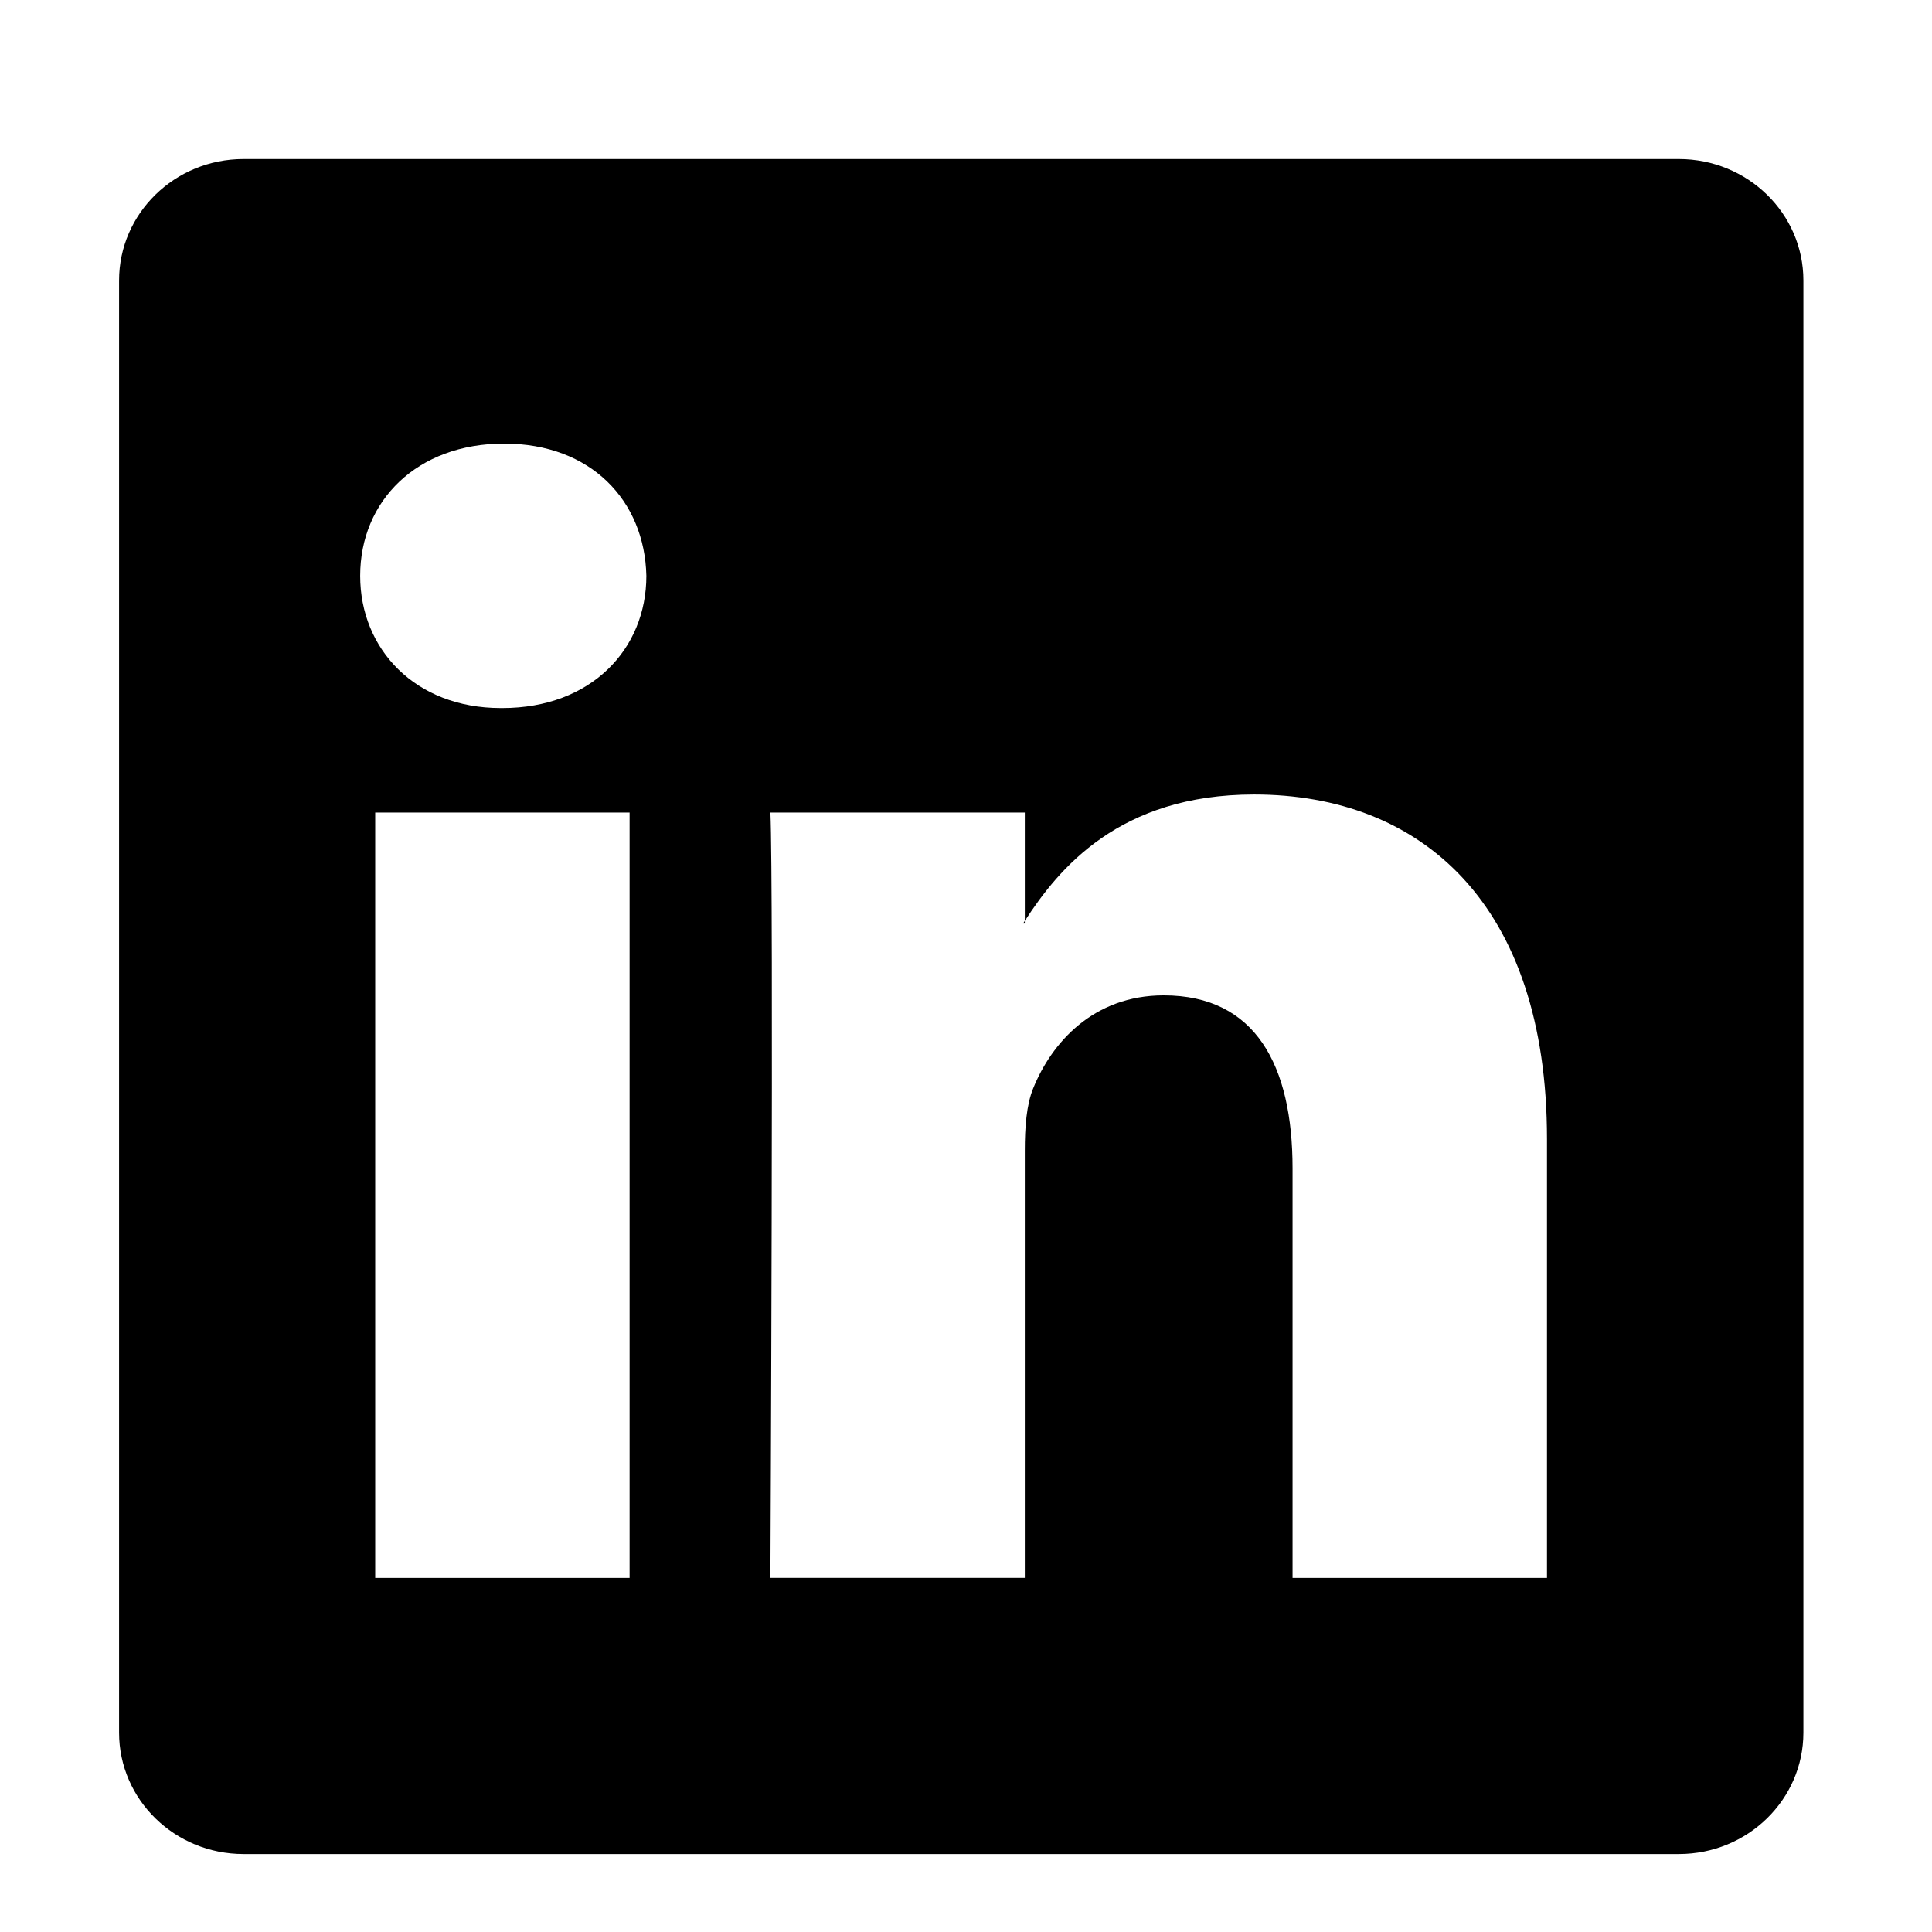
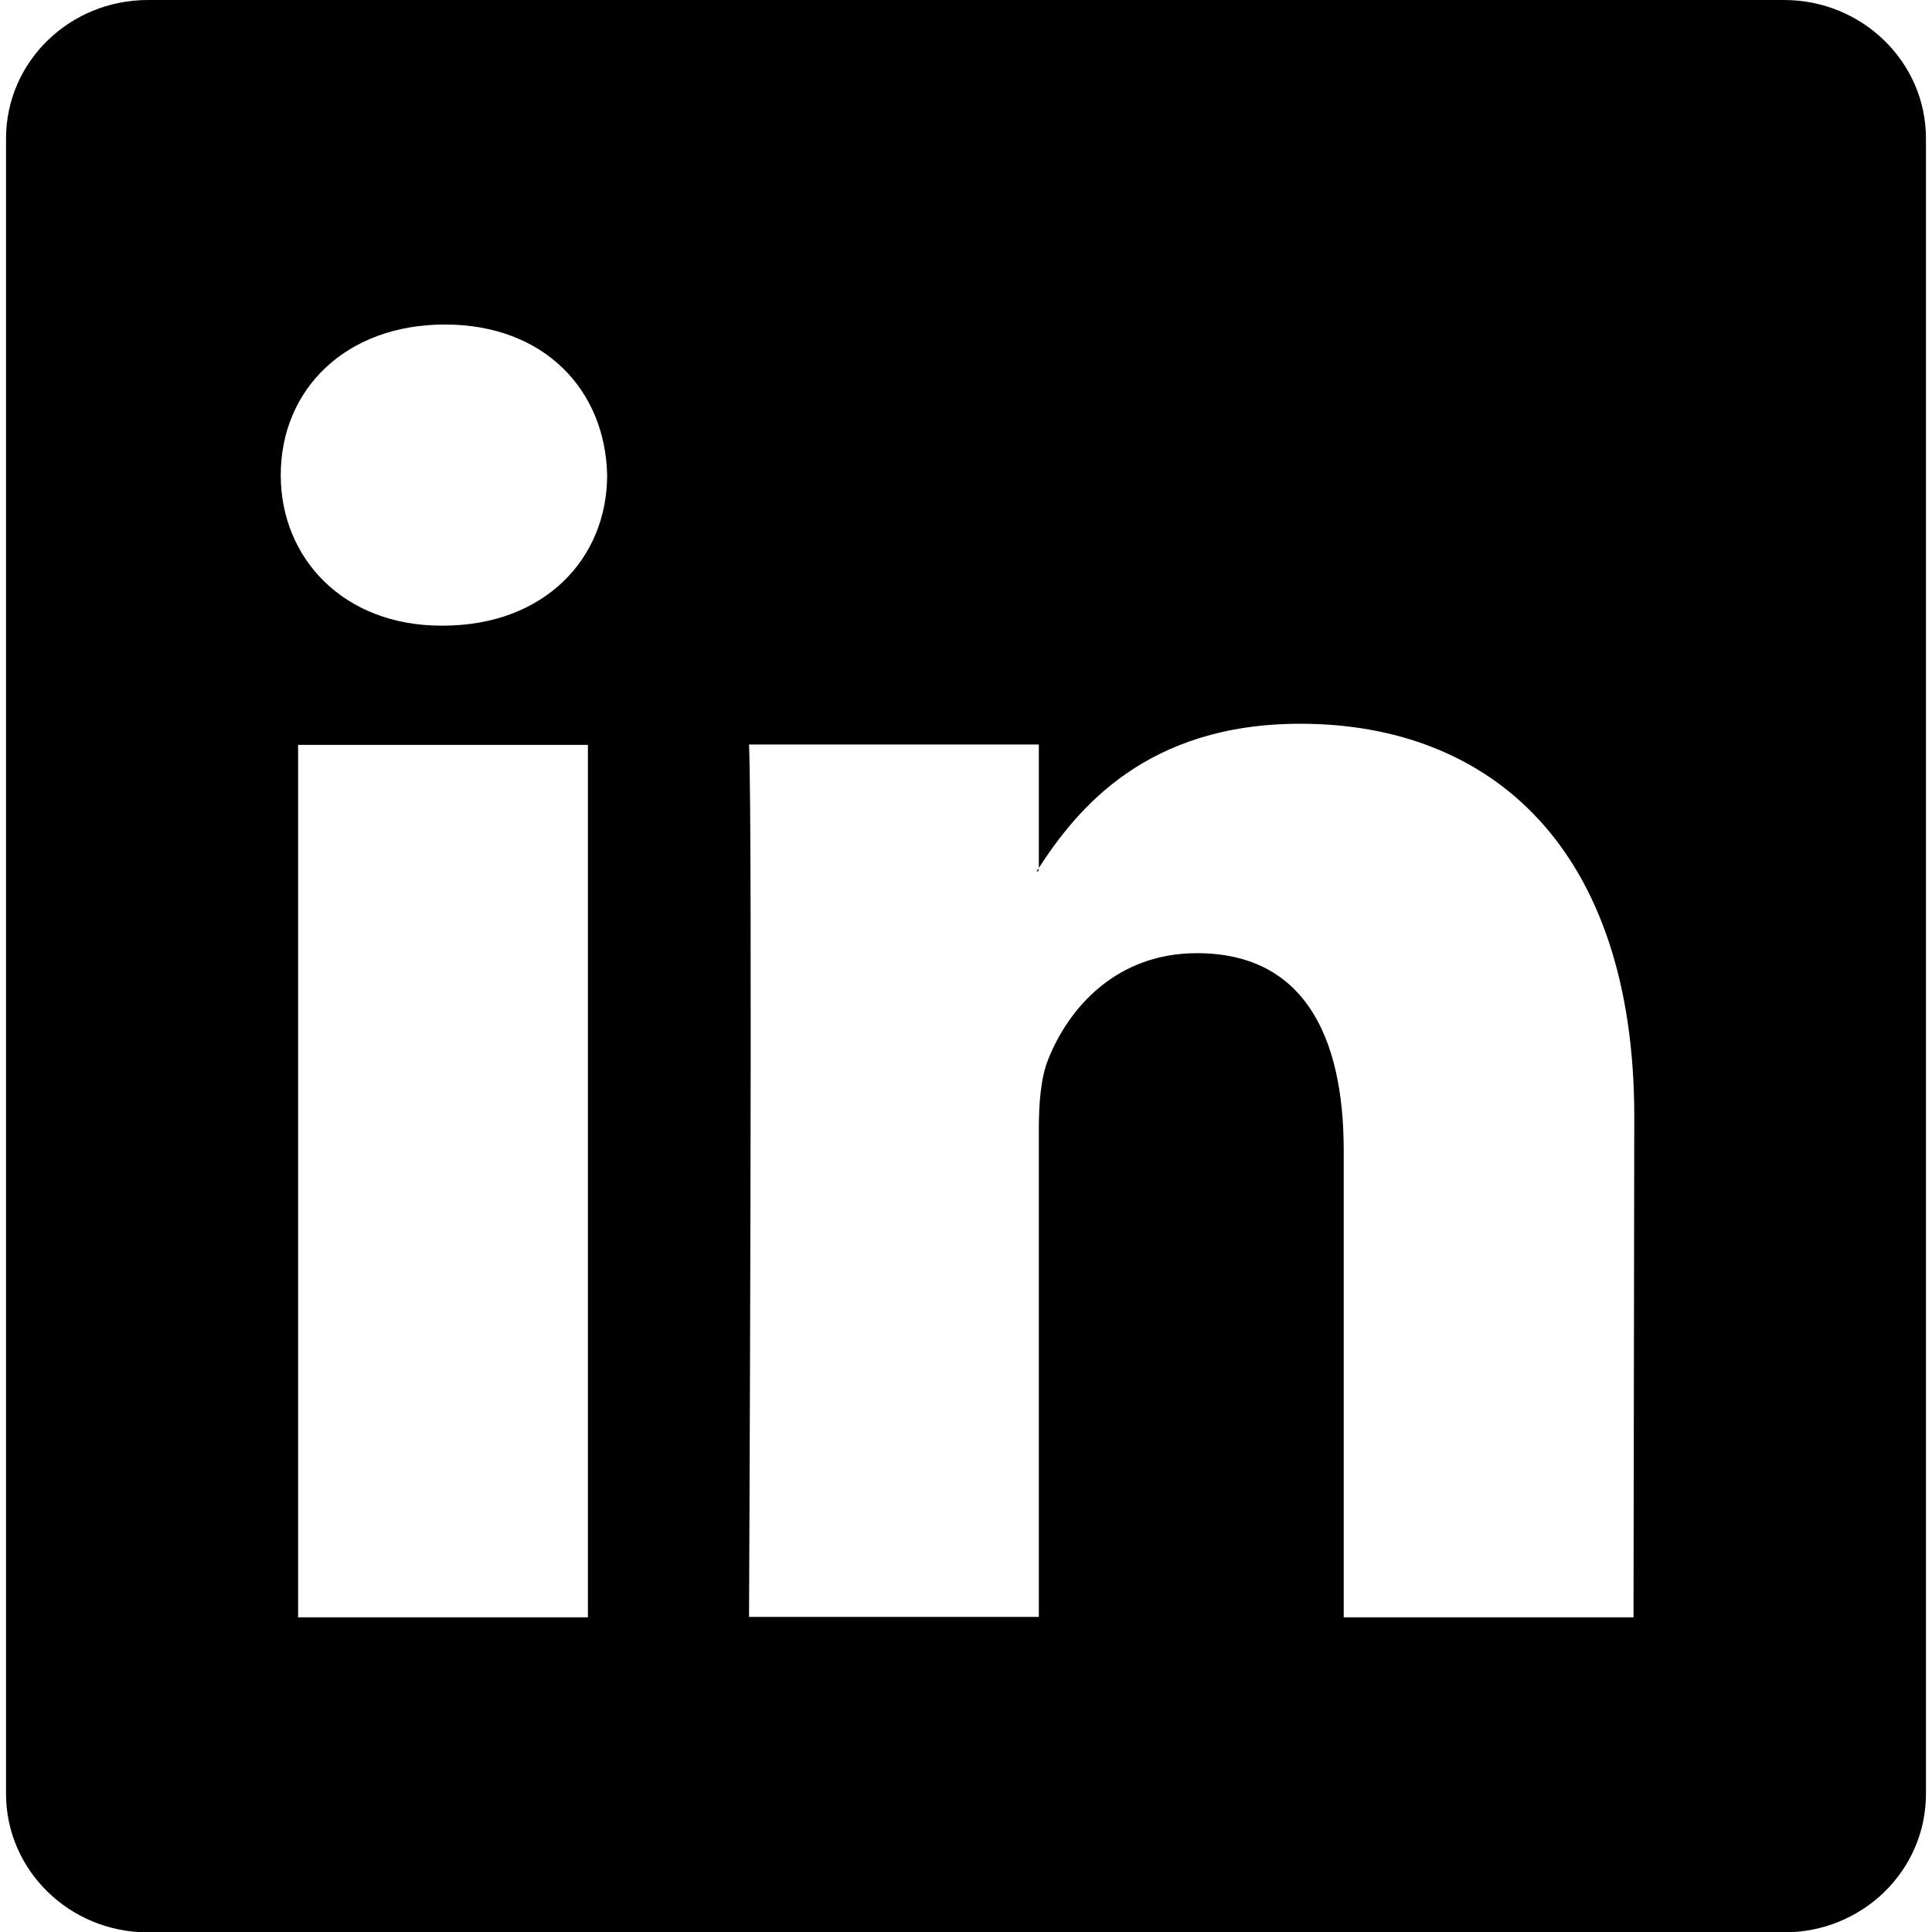
- <svg xmlns="http://www.w3.org/2000/svg" enable-background="new 0 0 56.693 56.693" height="56.693px" id="Layer_1" version="1.1" viewBox="0 0 56.693 56.693" width="56.693px" xml:space="preserve">
+ <svg xmlns="http://www.w3.org/2000/svg" version="1.1" id="Layer_1" x="0px" y="0px" viewBox="0 0 512 512" style="enable-background:new 0 0 512 512;" xml:space="preserve">
  <g>
-     <path d="M30.071,27.101v-0.077c-0.016,0.026-0.033,0.052-0.05,0.077H30.071z" />
-     <path d="M49.265,4.667H7.145c-2.016,0-3.651,1.596-3.651,3.563v42.613c0,1.966,1.635,3.562,3.651,3.562h42.12   c2.019,0,3.654-1.597,3.654-3.562V8.23C52.919,6.262,51.283,4.667,49.265,4.667z M18.475,46.304h-7.465V23.845h7.465V46.304z    M14.743,20.777h-0.05c-2.504,0-4.124-1.725-4.124-3.88c0-2.203,1.67-3.88,4.223-3.88c2.554,0,4.125,1.677,4.175,3.88   C18.967,19.052,17.345,20.777,14.743,20.777z M45.394,46.304h-7.465V34.286c0-3.018-1.08-5.078-3.781-5.078   c-2.062,0-3.29,1.389-3.831,2.731c-0.197,0.479-0.245,1.149-0.245,1.821v12.543h-7.465c0,0,0.098-20.354,0-22.459h7.465v3.179   c0.992-1.53,2.766-3.709,6.729-3.709c4.911,0,8.594,3.211,8.594,10.11V46.304z" />
+     <path d="M275.2,230.9v-0.8c-0.2,0.3-0.3,0.5-0.5,0.8H275.2z" />
+     <path d="M472.8,0H39.2C18.4,0,1.6,16.4,1.6,36.7v438.7c0,20.2,16.8,36.7,37.6,36.7h433.6c20.8,0,37.6-16.4,37.6-36.7V36.7   C510.4,16.4,493.5,0,472.8,0z M155.8,428.6H79V197.4h76.8V428.6z M117.4,165.8h-0.5c-25.8,0-42.5-17.8-42.5-39.9   c0-22.7,17.2-39.9,43.5-39.9c26.3,0,42.5,17.3,43,39.9C160.9,148.1,144.2,165.8,117.4,165.8z M432.9,428.6h-76.8V304.9   c0-31.1-11.1-52.3-38.9-52.3c-21.2,0-33.9,14.3-39.4,28.1c-2,4.9-2.5,11.8-2.5,18.7v129.1h-76.8c0,0,1-209.5,0-231.2h76.8v32.7   c10.2-15.7,28.5-38.2,69.3-38.2c50.6,0,88.5,33.1,88.5,104.1L432.9,428.6L432.9,428.6z" />
  </g>
</svg>
